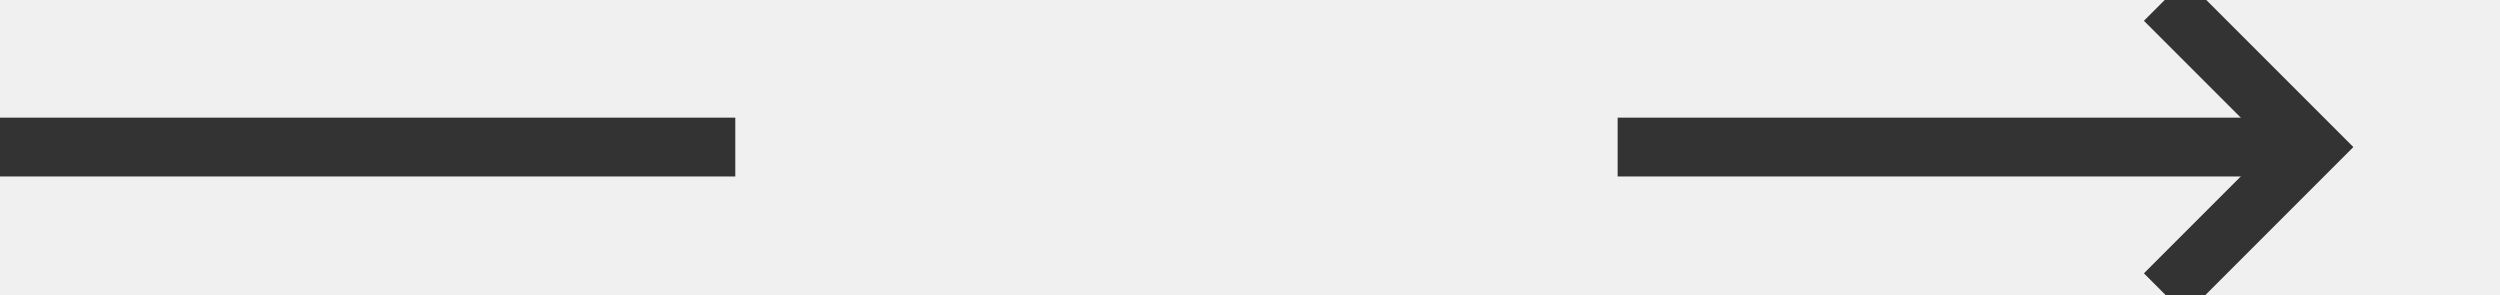
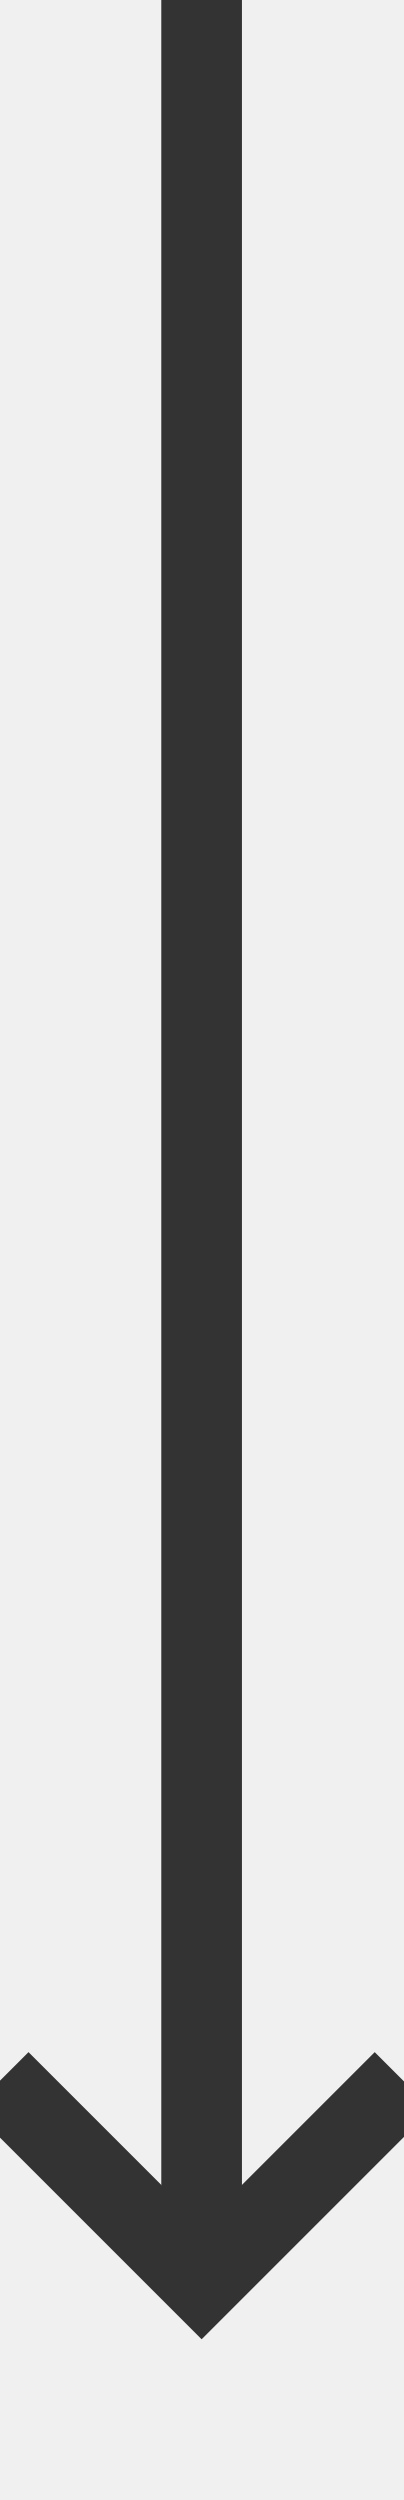
- <svg xmlns="http://www.w3.org/2000/svg" version="1.1" width="85px" height="10px" preserveAspectRatio="xMinYMid meet" viewBox="1743 977  85 8">
-   <defs>
-     <mask fill="white" id="clip182">
-       <path d="M 1768 968  L 1798 968  L 1798 993  L 1768 993  Z M 1743 968  L 1833 968  L 1833 993  L 1743 993  Z " fill-rule="evenodd" />
-     </mask>
-   </defs>
-   <path d="M 1768 981  L 1743 981  M 1798 981  L 1821 981  " stroke-width="2" stroke="#333333" fill="none" />
-   <path d="M 1815.893 976.707  L 1820.186 981  L 1815.893 985.293  L 1817.307 986.707  L 1822.307 981.707  L 1823.014 981  L 1822.307 980.293  L 1817.307 975.293  L 1815.893 976.707  Z " fill-rule="nonzero" fill="#333333" stroke="none" mask="url(#clip182)" />
+ <svg xmlns="http://www.w3.org/2000/svg" version="1.1" width="10px" height="62px" preserveAspectRatio="xMidYMin meet" viewBox="1689 1242  8 62">
+   <path d="M 1693 1242  L 1693 1298  " stroke-width="2" stroke="#333333" fill="none" />
+   <path d="M 1697.293 1292.893  L 1693 1297.186  L 1688.707 1292.893  L 1687.293 1294.307  L 1692.293 1299.307  L 1693 1300.014  L 1693.707 1299.307  L 1698.707 1294.307  L 1697.293 1292.893  Z " fill-rule="nonzero" fill="#333333" stroke="none" />
</svg>
